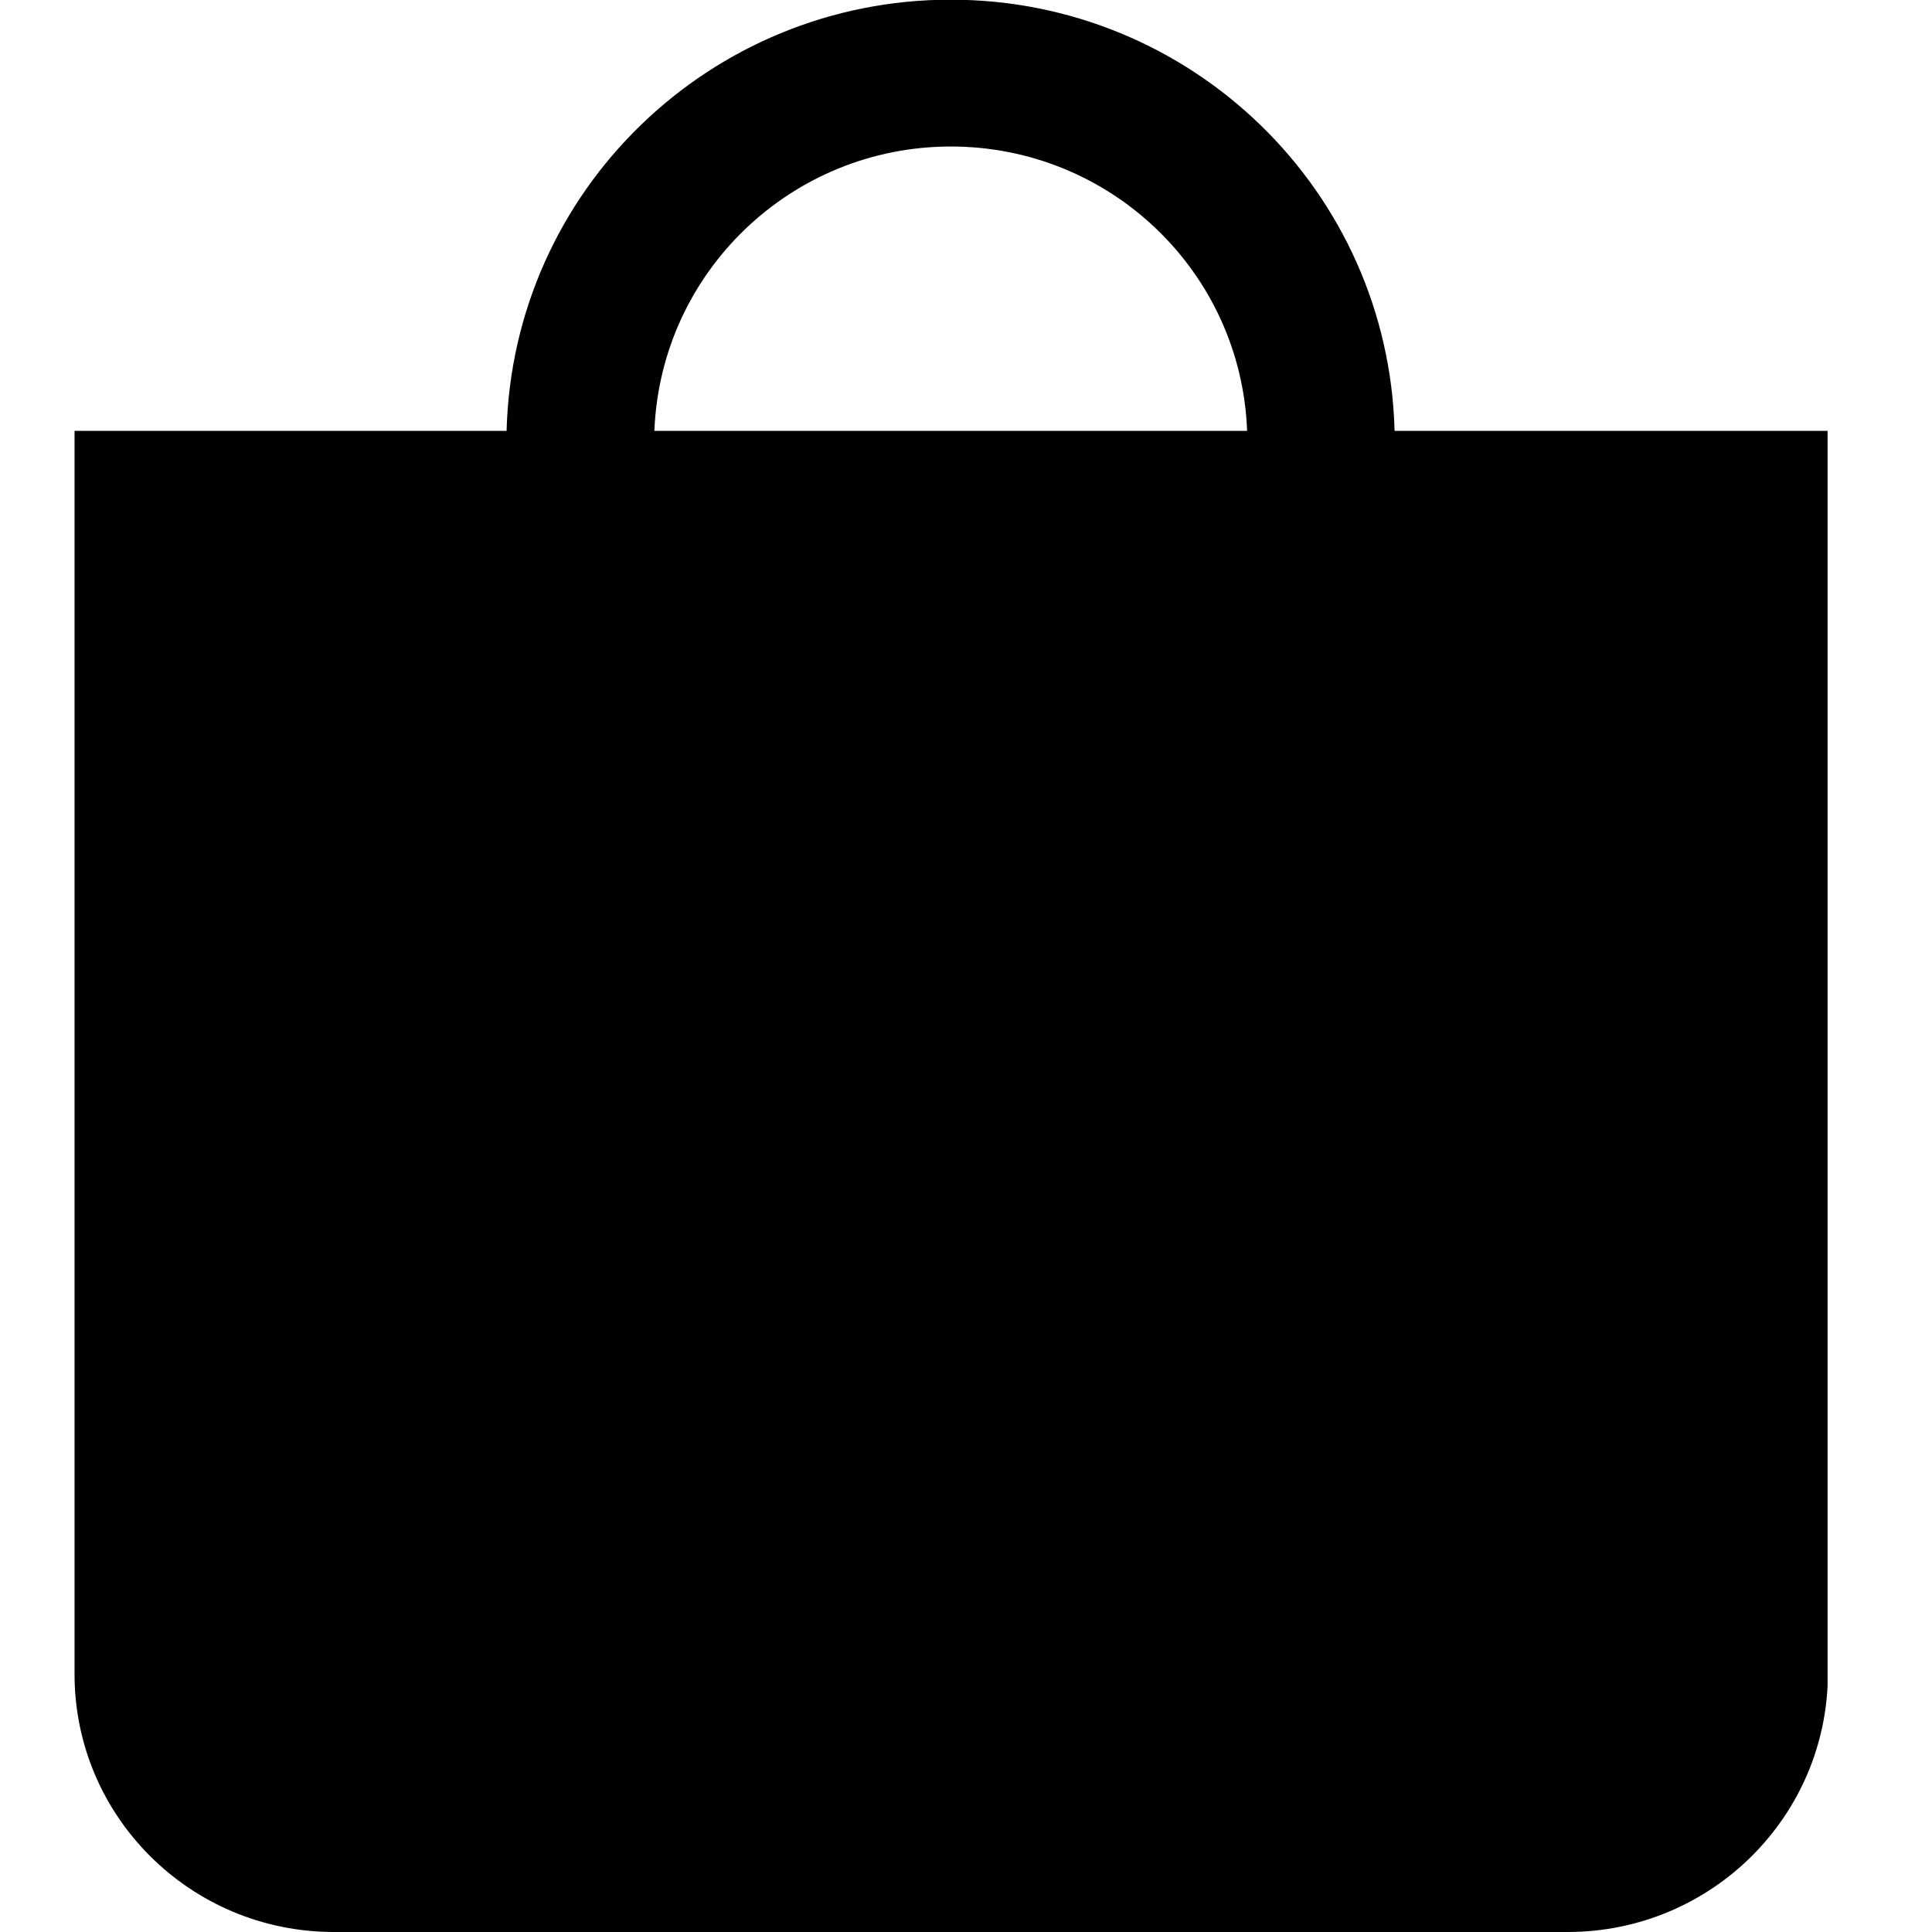
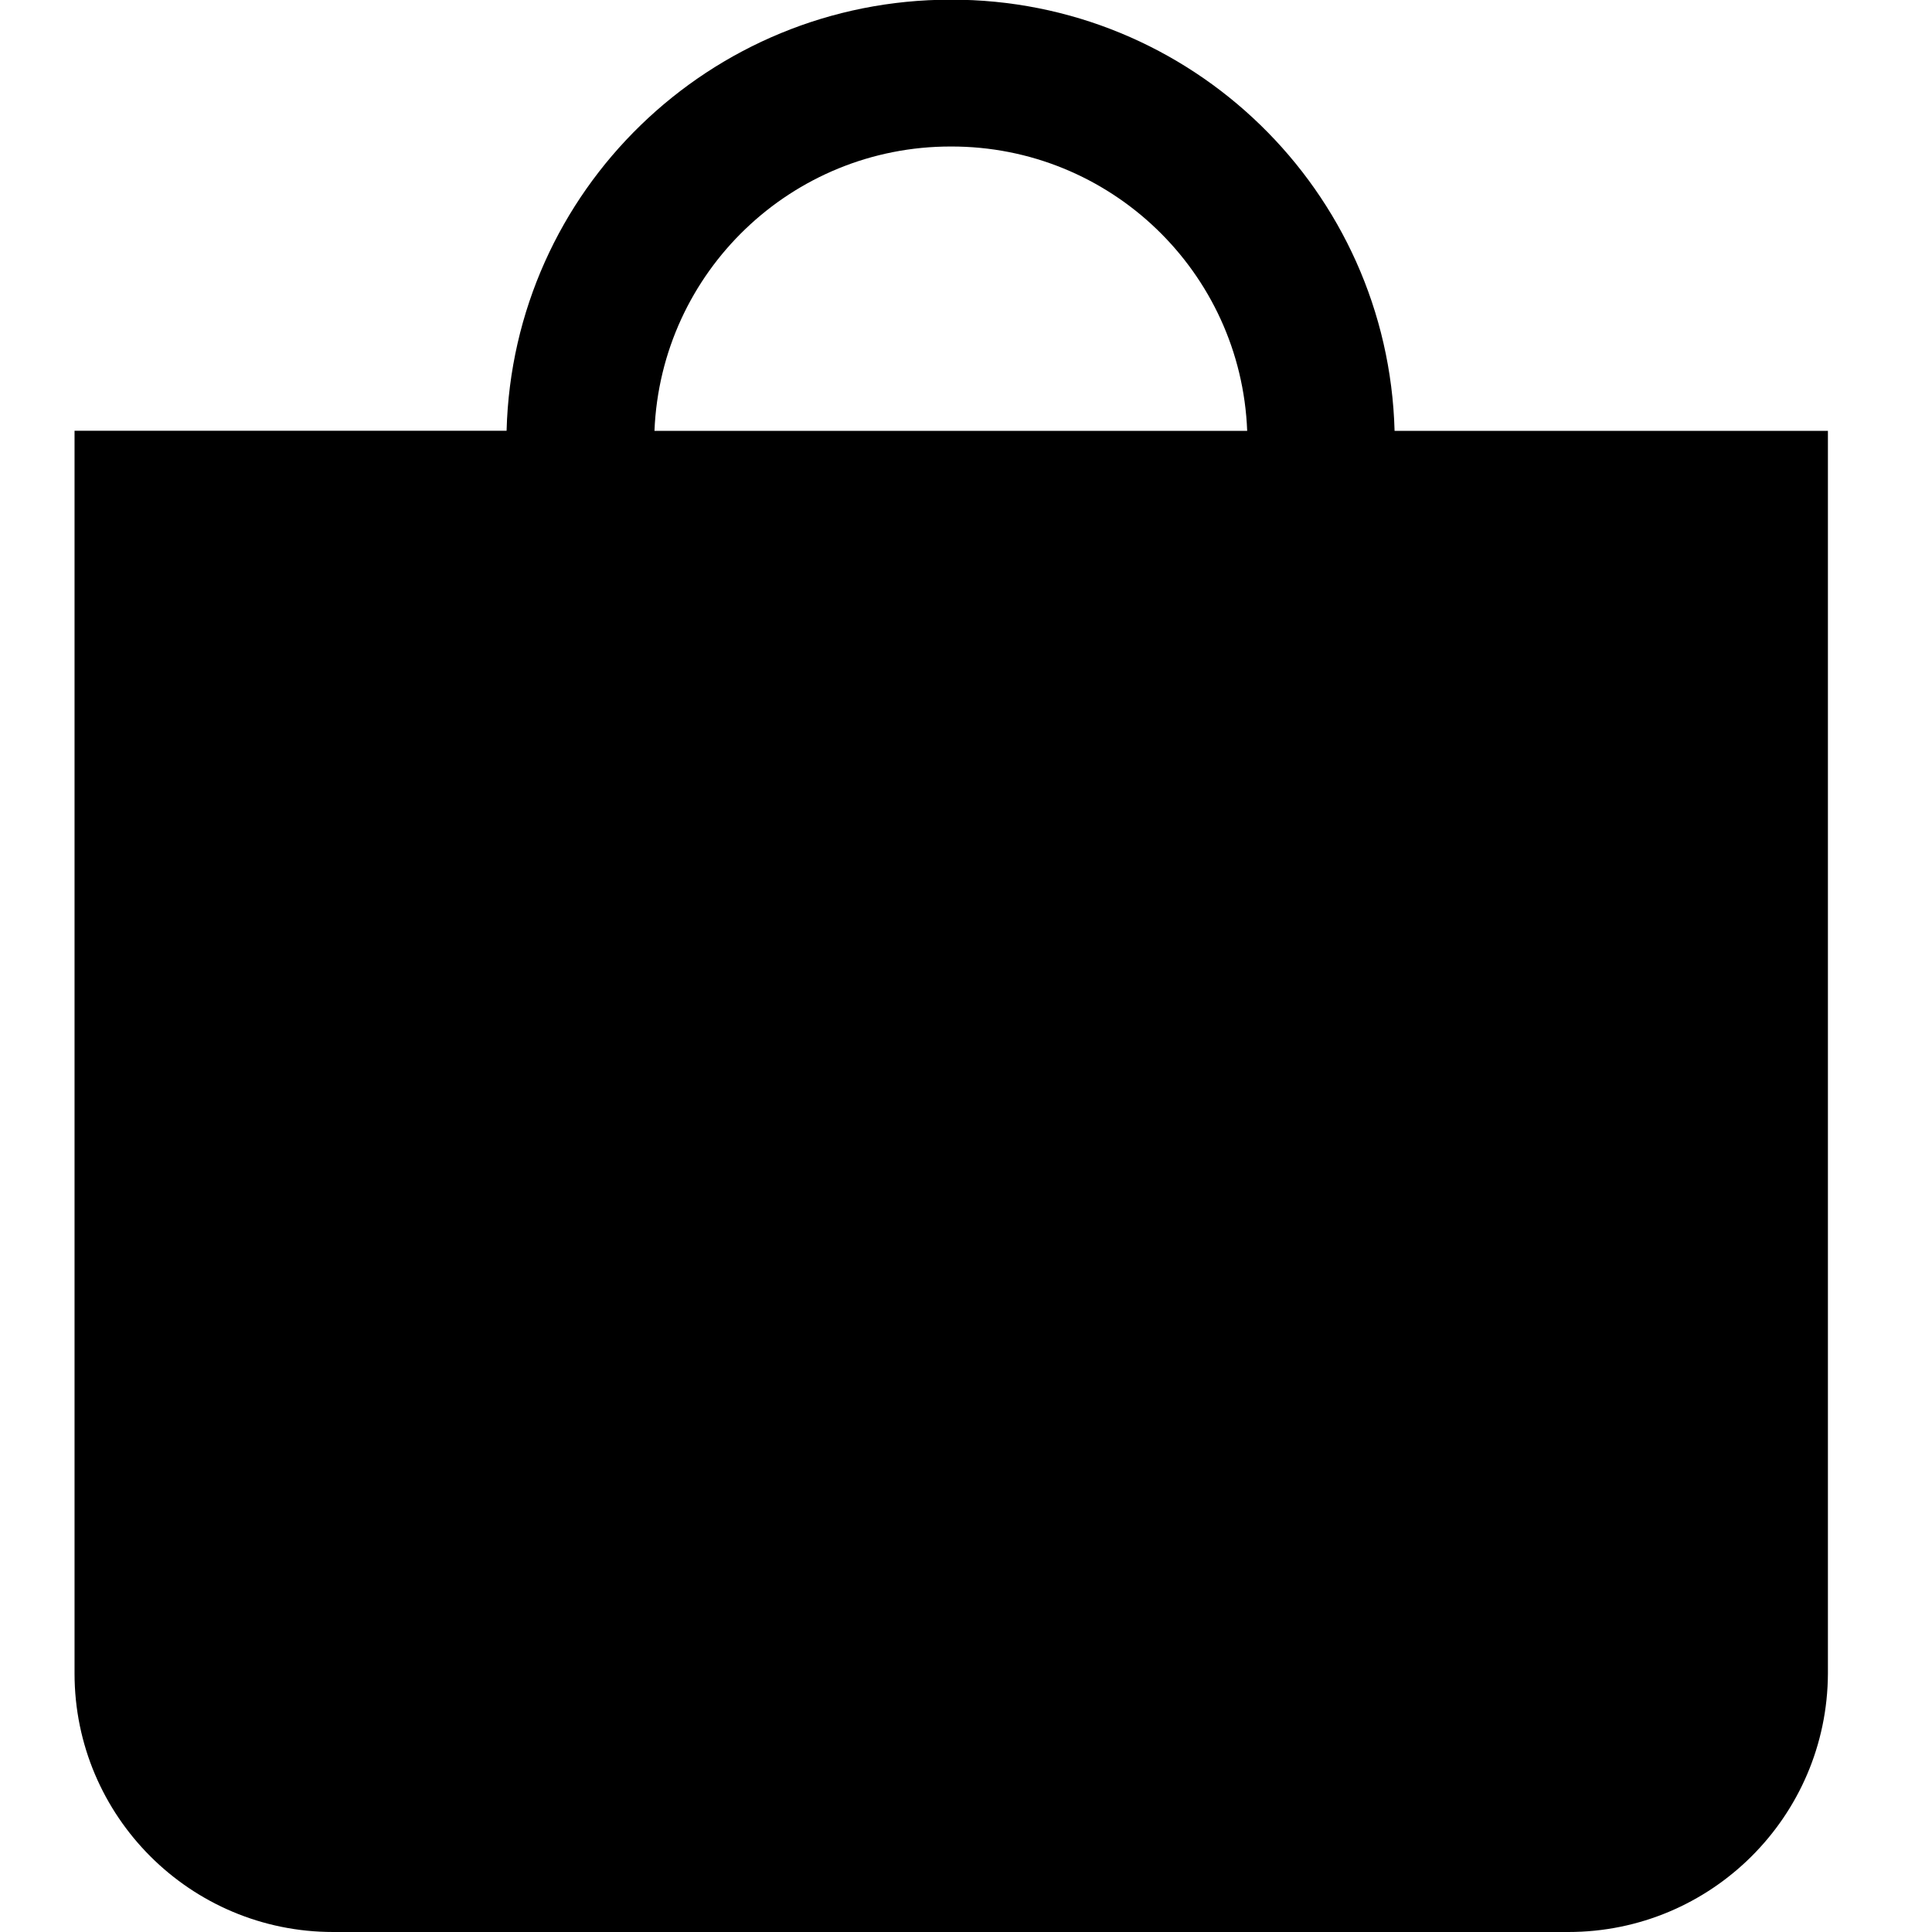
- <svg xmlns="http://www.w3.org/2000/svg" width="24" height="24" viewBox="0 0 24 24" version="1.1">
+ <svg xmlns="http://www.w3.org/2000/svg" viewBox="0 0 24 24">
  <defs>
-     <clipPath id="clip1">
-       <path d="M 0.922 0 L 22.703 0 L 22.703 24 L 0.922 24 Z M 0.922 0 " />
-     </clipPath>
+     <style>
+             .a {
+             stroke:none;
+             fill-rule:nonzero;
+             fill:currentColor;
+             fill-opacity:1;
+             }
+         </style>
  </defs>
-   <g id="surface1">
-     <g clip-path="url(#clip1)" clip-rule="nonzero">
-       <path style=" stroke:none;fill-rule:nonzero;fill:rgb(0%,0%,0%);fill-opacity:1;" d="M 4.141 24 C 2.363 23.996 0.922 22.562 0.926 20.789 L 0.926 5.352 L 6.293 5.352 C 6.371 2.367 8.82 -0.004 11.809 -0.004 C 14.801 -0.004 17.246 2.367 17.324 5.352 L 22.707 5.352 L 22.707 20.789 C 22.703 22.562 21.262 23.996 19.48 24 Z M 8.129 5.352 L 15.492 5.352 C 15.418 3.379 13.793 1.82 11.812 1.82 C 9.832 1.82 8.207 3.379 8.129 5.352 Z M 8.129 5.352 " />
-     </g>
-   </g>
+   <path class="a" d="M4.14 24a3.212 3.212 0 0 1-3.214-3.21V5.351h5.367C6.371 2.367 8.82-.004 11.809-.004a5.505 5.505 0 0 1 5.515 5.356h5.383v15.437A3.224 3.224 0 0 1 19.48 24ZM8.13 5.352h7.363a3.675 3.675 0 0 0-3.68-3.532A3.681 3.681 0 0 0 8.13 5.352Zm0 0" />
</svg>
